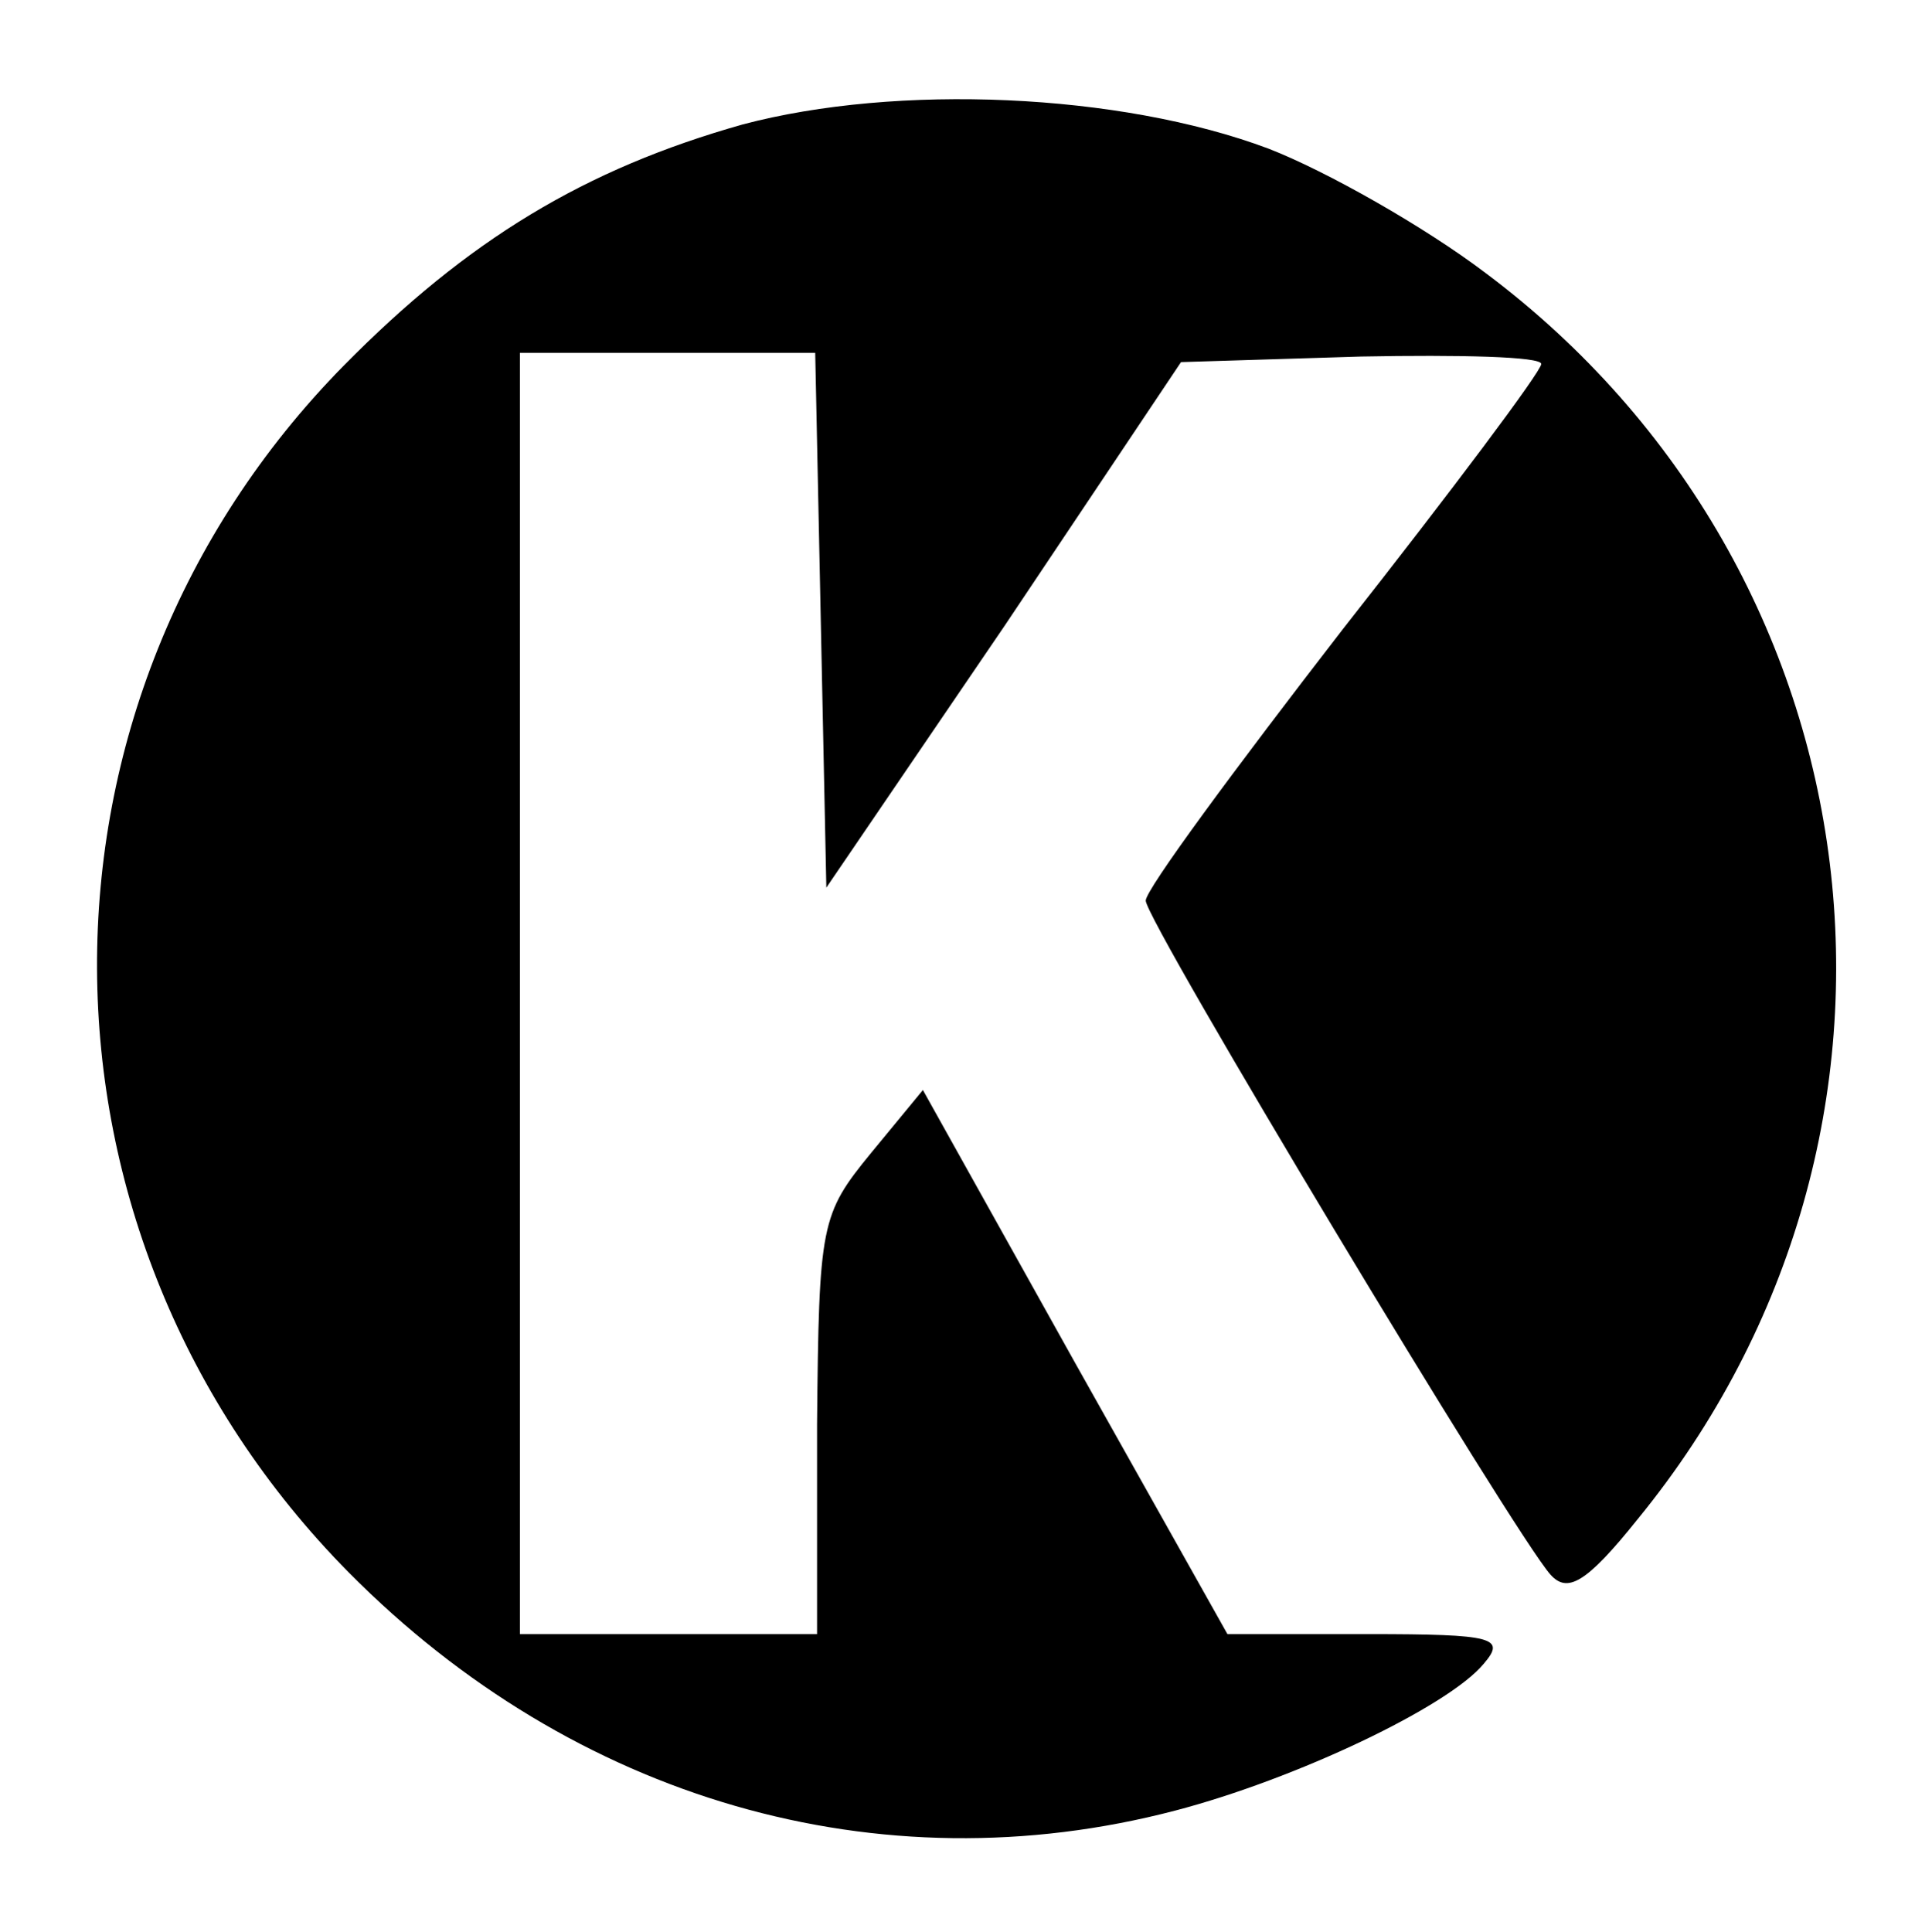
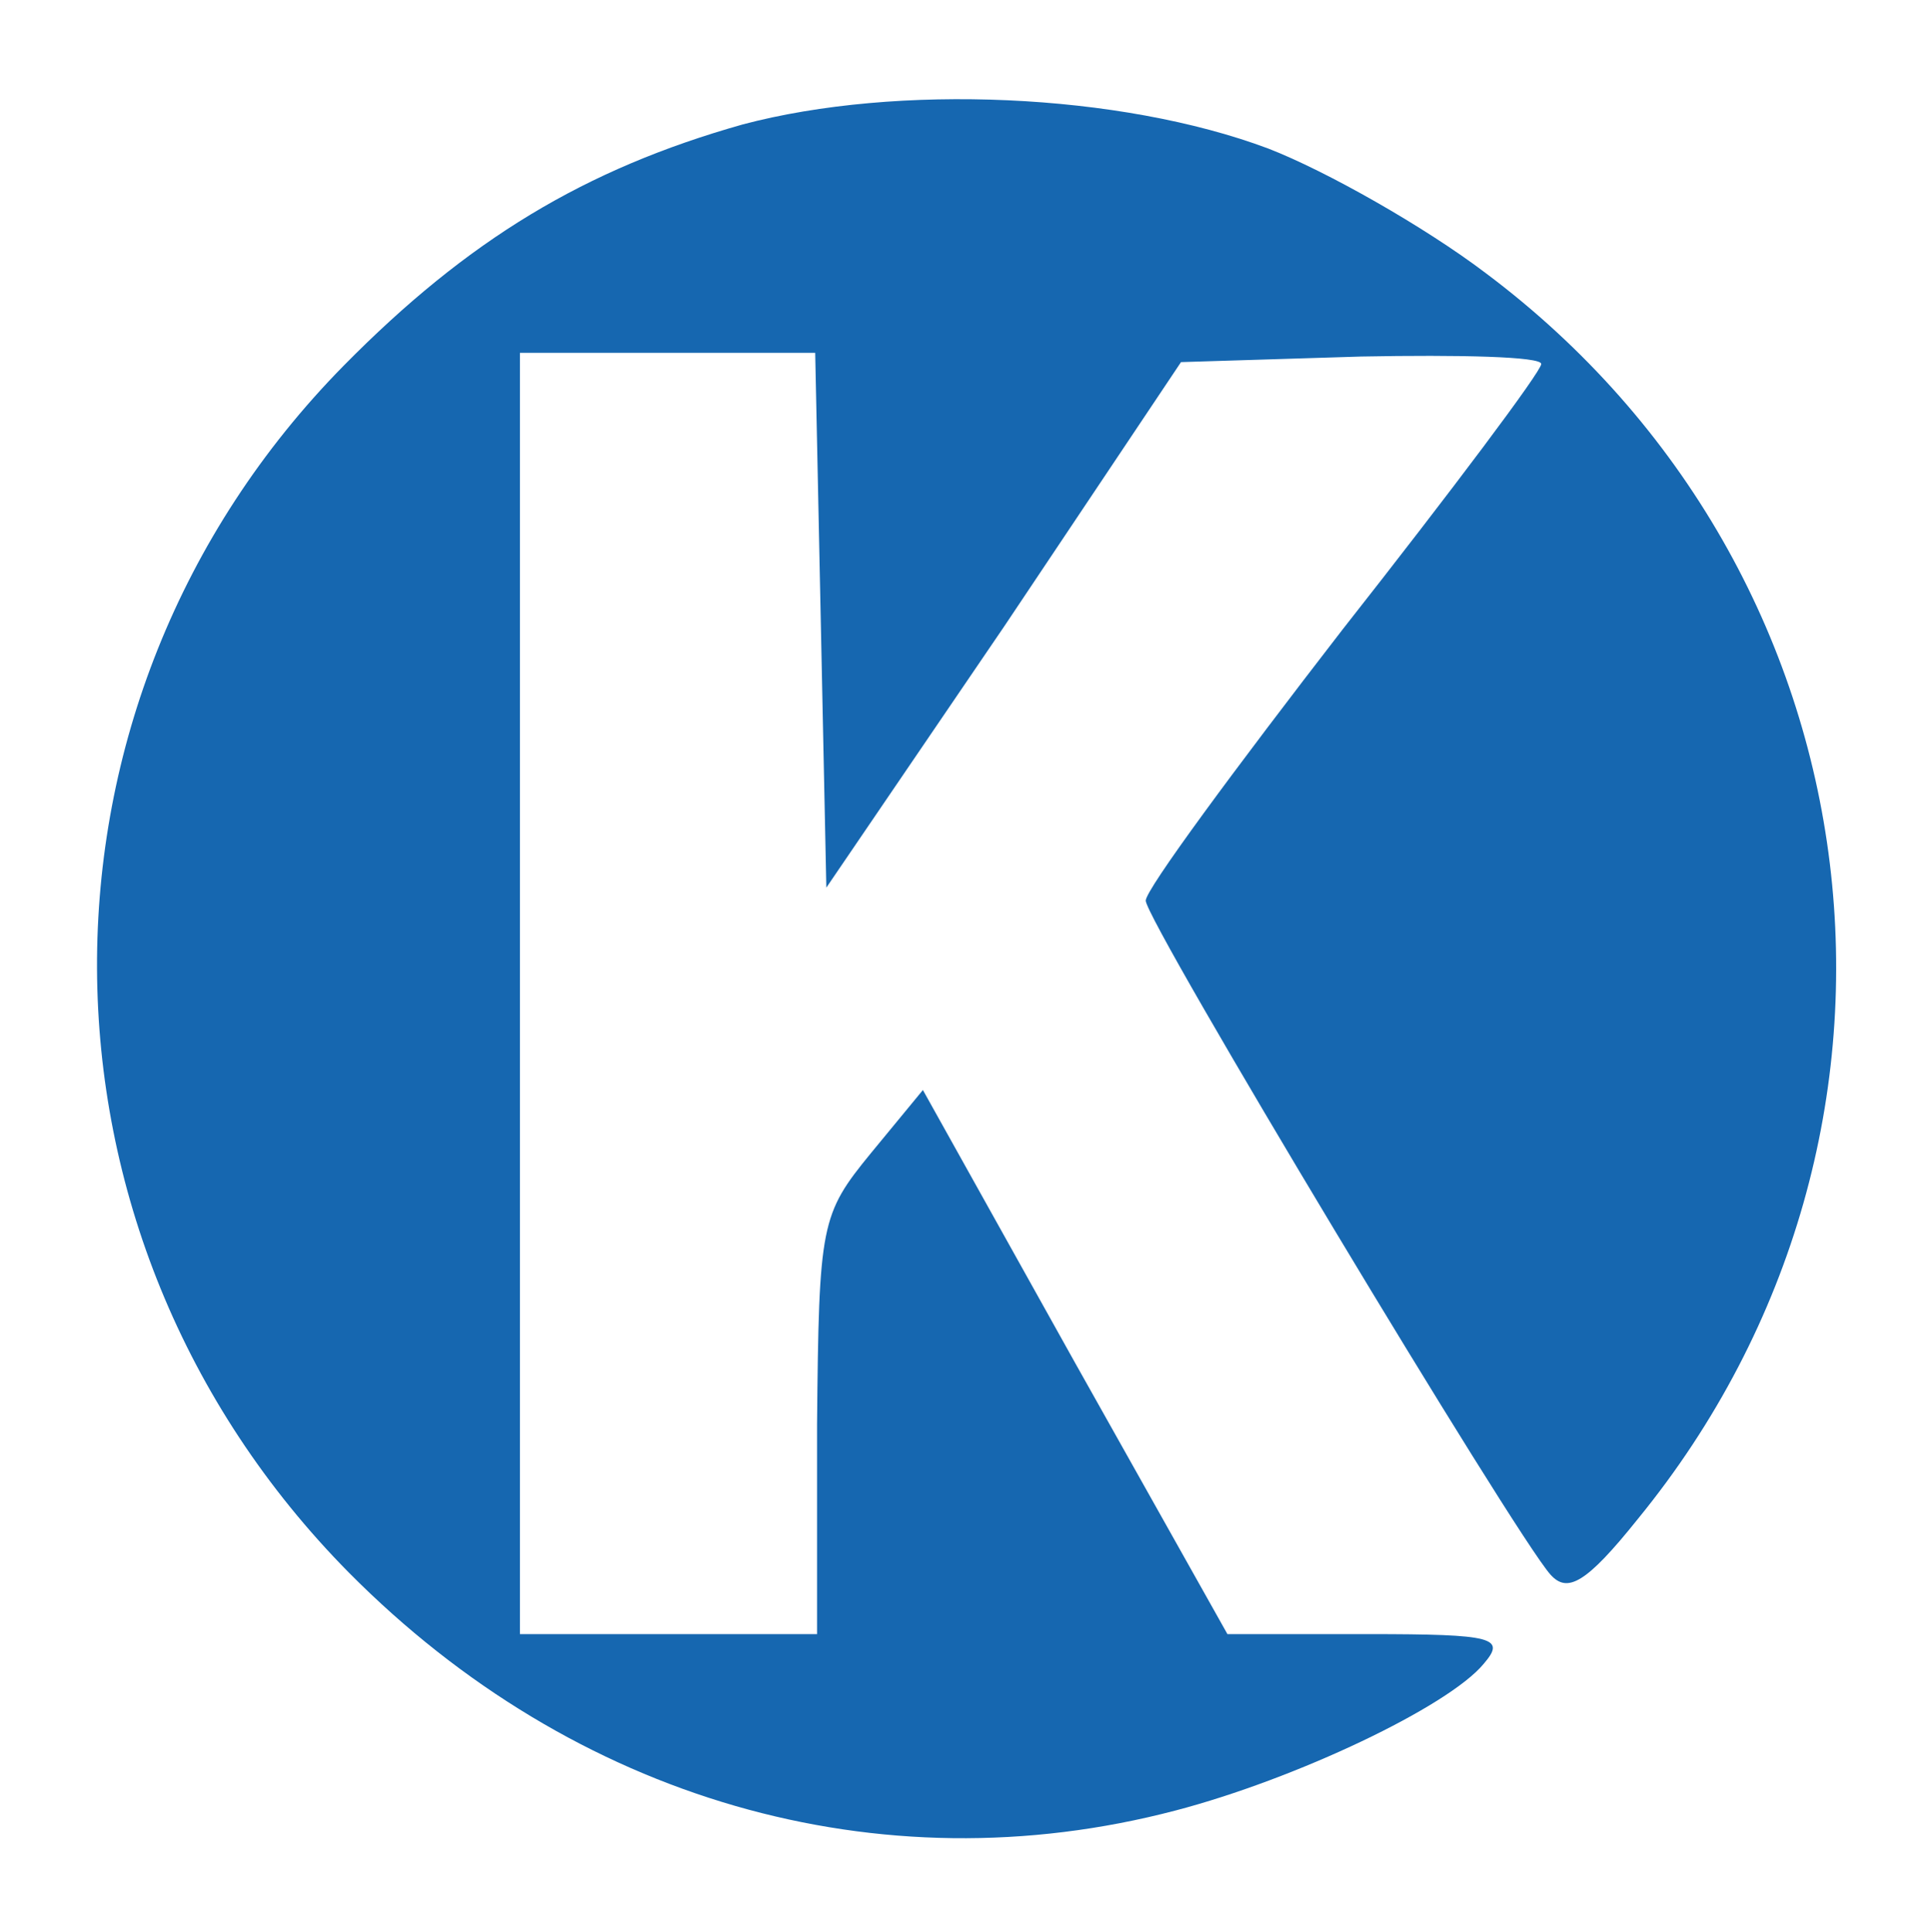
<svg xmlns="http://www.w3.org/2000/svg" version="1.0" width="104pt" height="104pt" viewBox="0 0 104 104" preserveAspectRatio="xMidYMid meet">
-   <g transform="translate(0,104) scale(0.1,-0.1)" fill="#000000" stroke="none">
+   <g transform="translate(0,104) scale(0.1,-0.1)" fill="#1667b0" stroke="none">
    <path d="M400 973 c-85 -24 -148 -62 -215 -130 -178 -181 -177 -468 3 -650 121 -122 285 -170 445 -128 65 17 147 56 166 79 12 14 6 16 -62 16 l-76 0 -82 146 -82 147 -28 -34 c-27 -33 -28 -38 -29 -146 l0 -113 -80 0 -80 0 0 345 0 345 80 0 79 0 3 -144 3 -144 96 141 95 142 97 3 c53 1 97 0 97 -4 0 -4 -48 -68 -107 -143 -58 -75 -106 -140 -106 -146 0 -11 199 -342 218 -363 9 -10 19 -5 47 30 170 208 133 510 -82 671 -33 25 -86 55 -117 67 -80 30 -200 35 -283 13z" />
  </g>
</svg>
